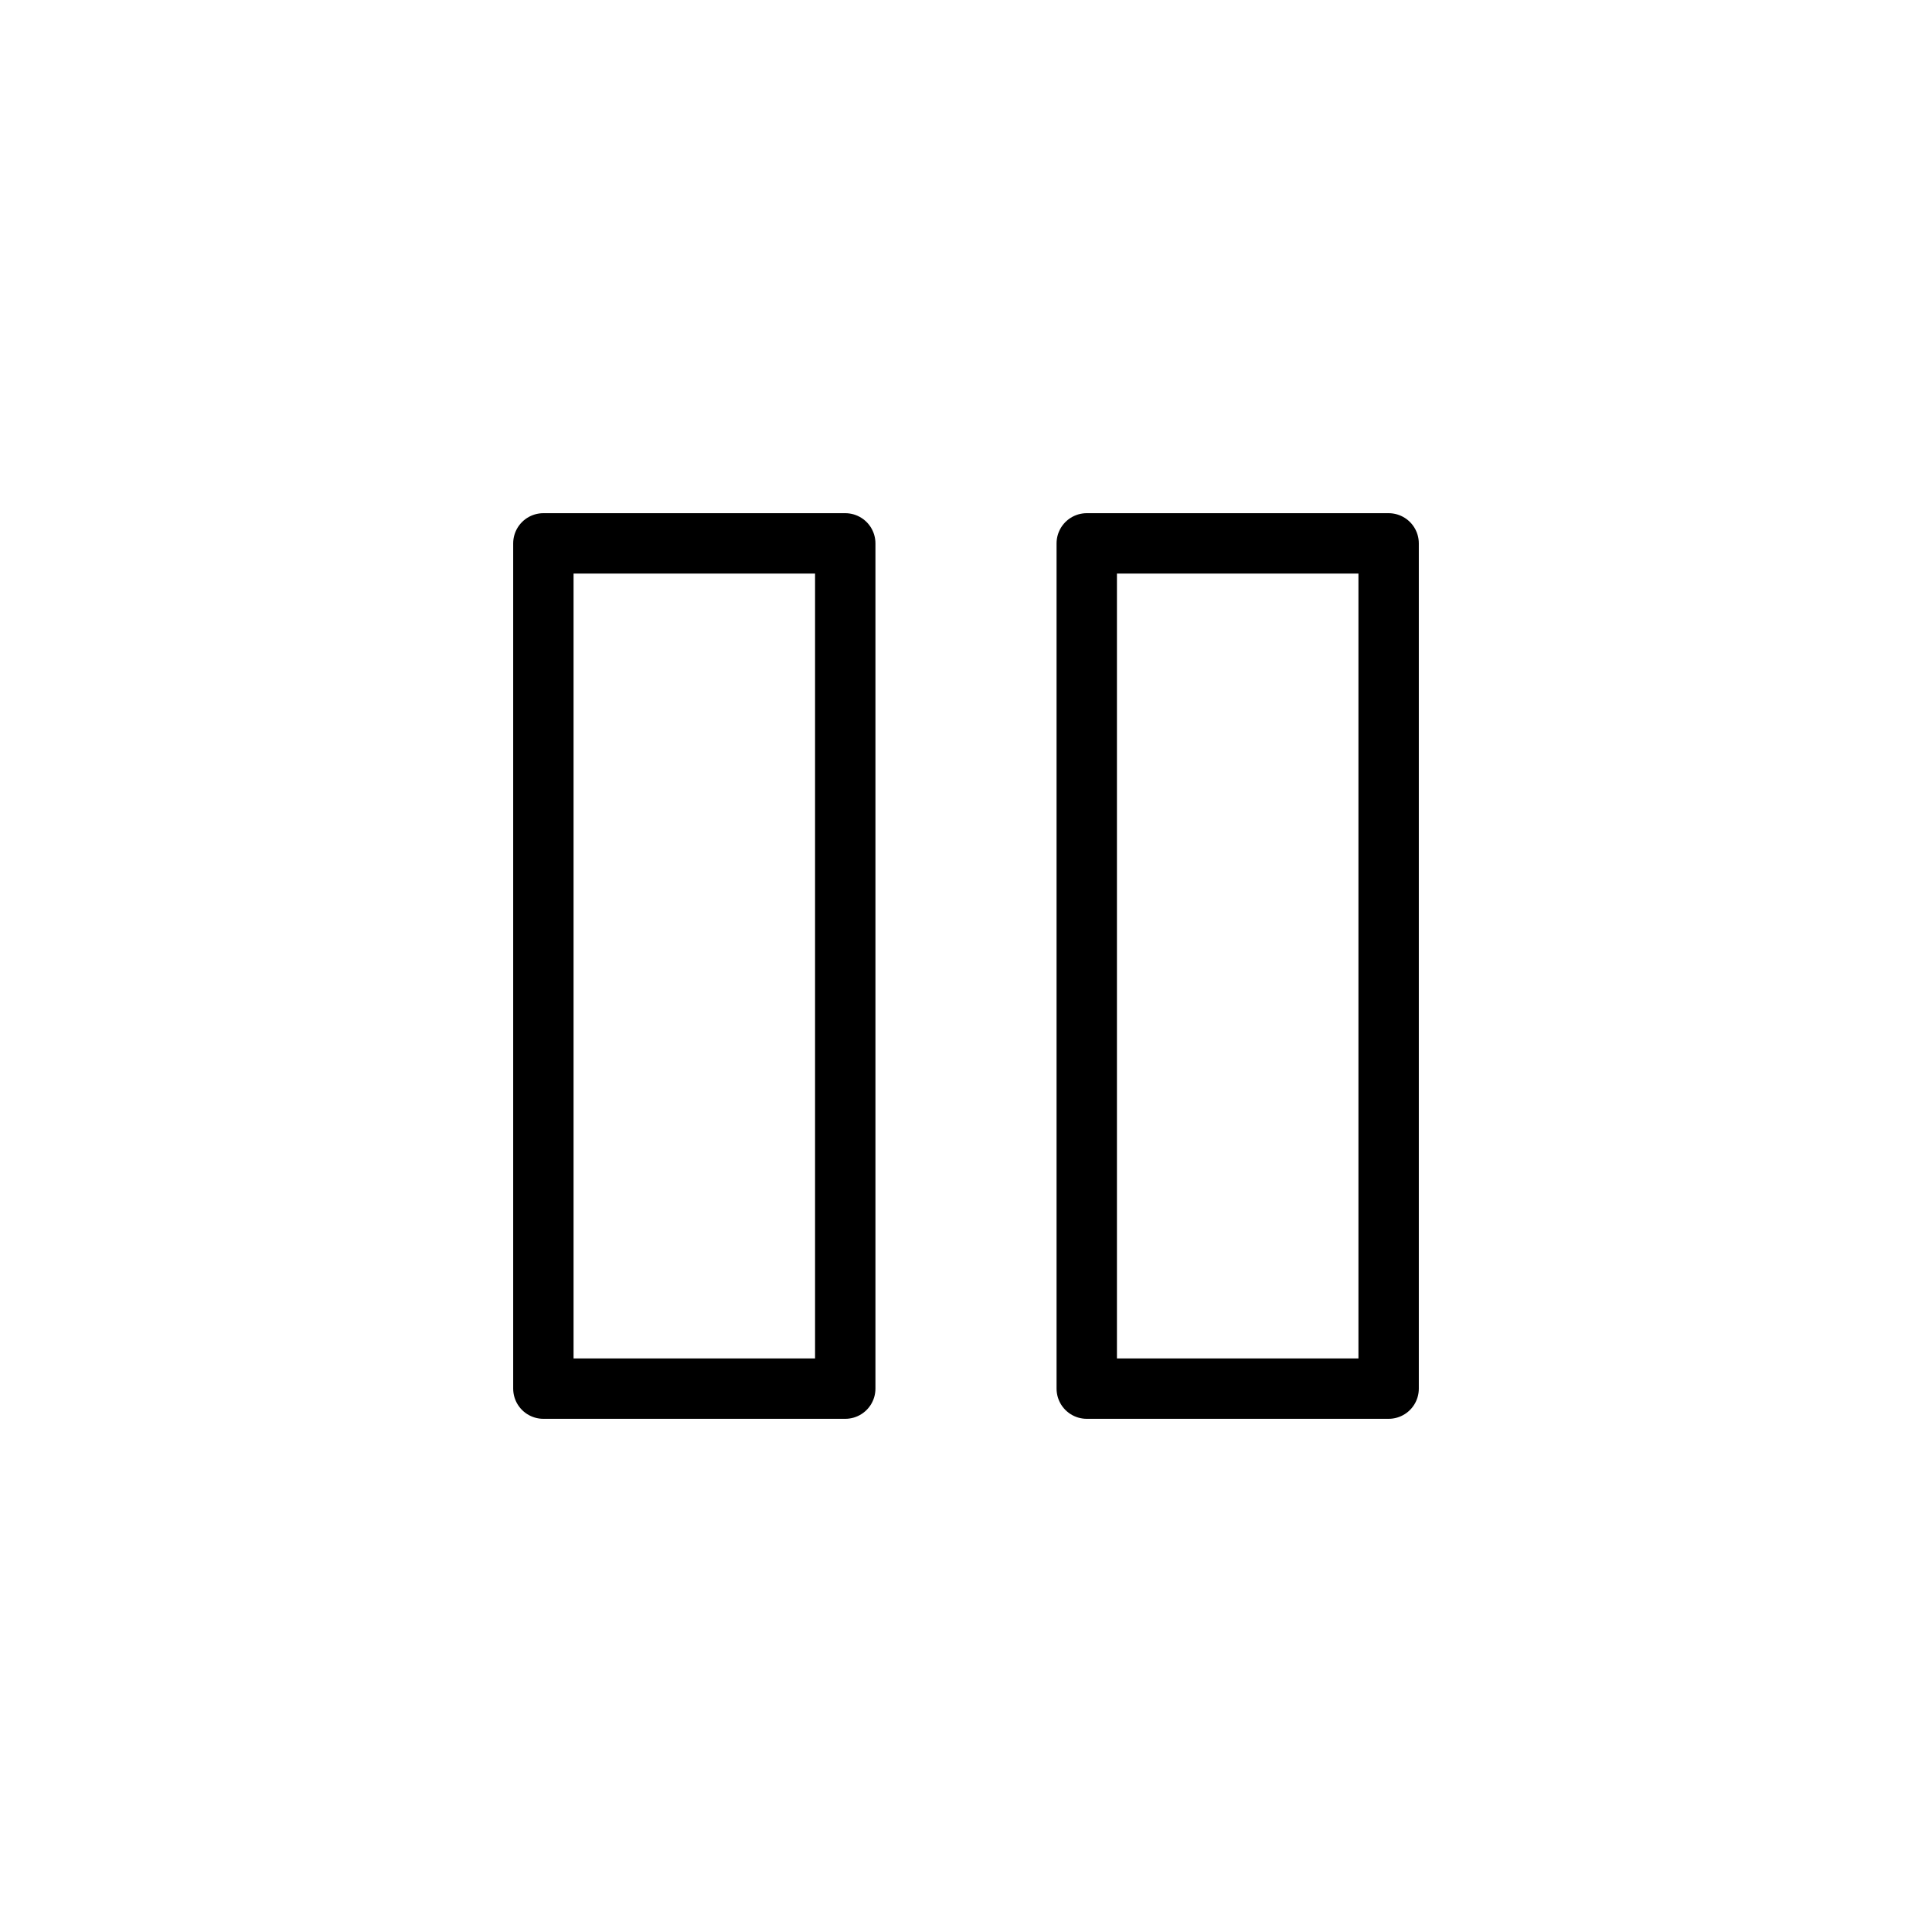
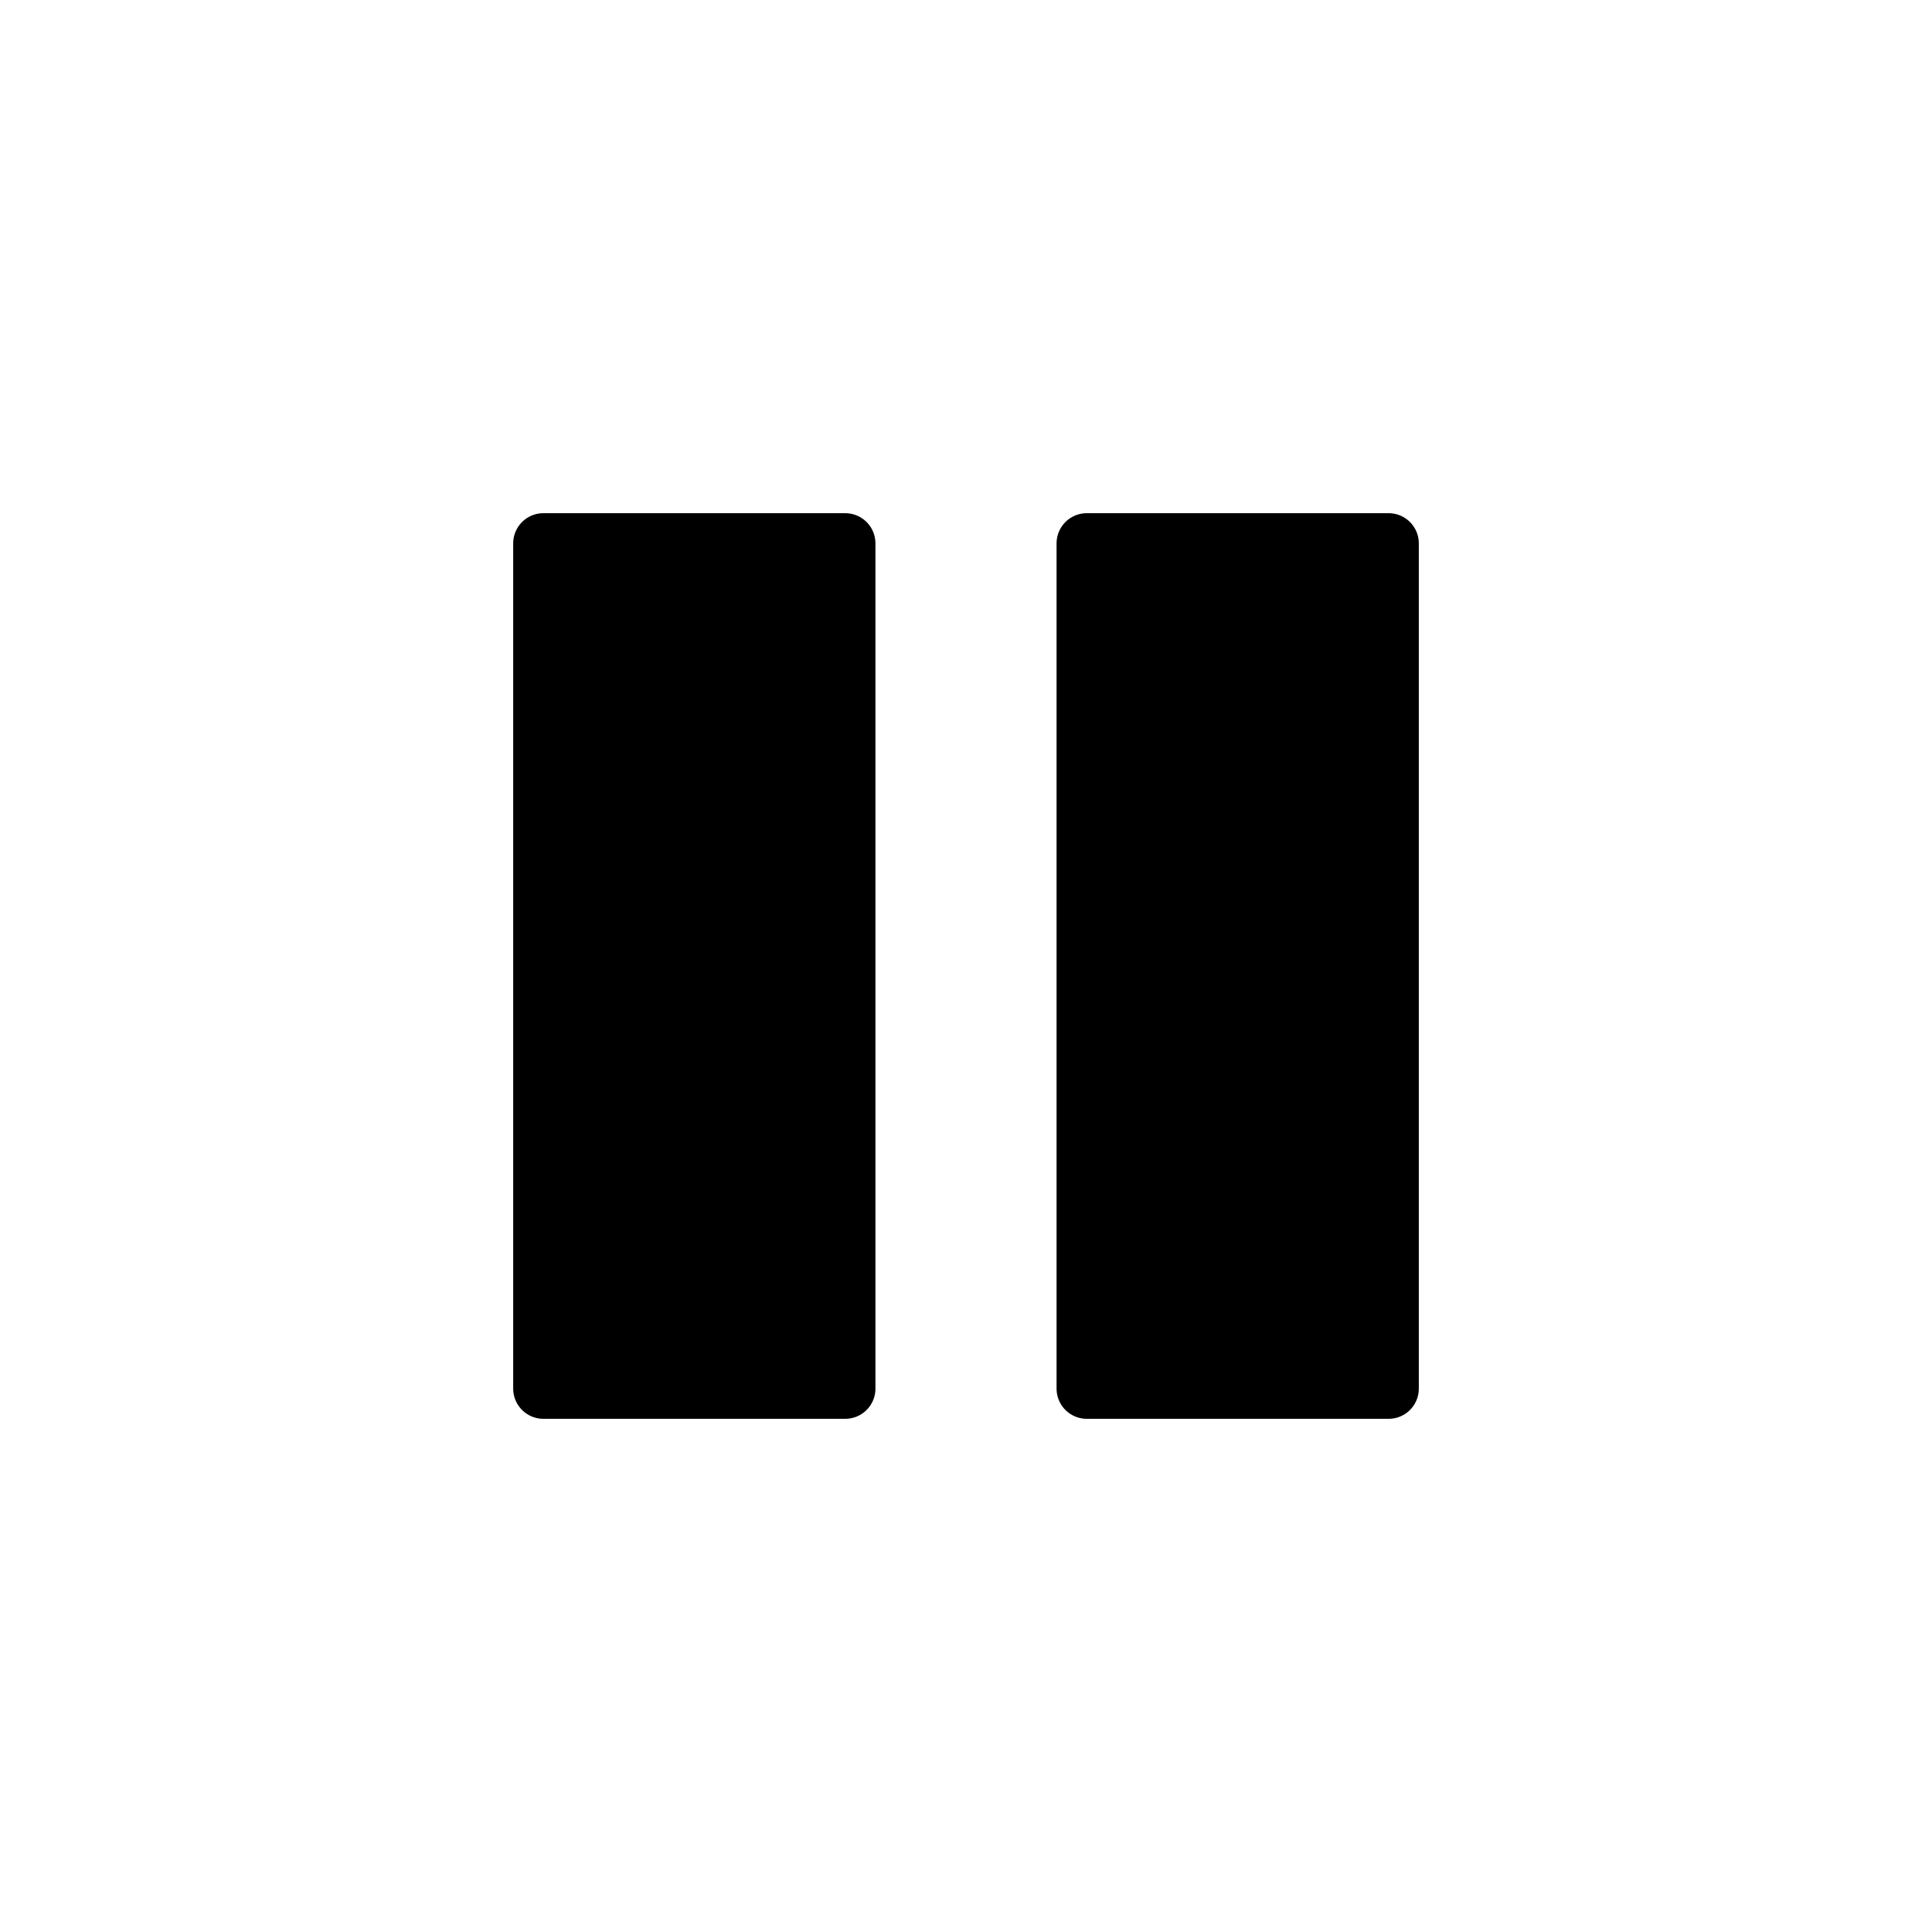
<svg xmlns="http://www.w3.org/2000/svg" version="1.1" id="Icons" viewBox="0 0 32 32" xml:space="preserve">
  <style type="text/css">
	.st0{fill:none;stroke:#000000;stroke-width:1;stroke-linejoin:round;stroke-miterlimit:10;}
- 	.st1{fill:none;stroke:#000000;stroke-width:1;stroke-linecap:round;stroke-linejoin:round;stroke-miterlimit:10;}
+ 	.st1{fill:#000000;stroke:#000000;stroke-width:1;stroke-linecap:round;stroke-linejoin:round;stroke-miterlimit:10;}
</style>
  <rect x="9" y="9" class="st1" width="5" height="14" />
  <rect x="18" y="9" class="st1" width="5" height="14" />
</svg>
